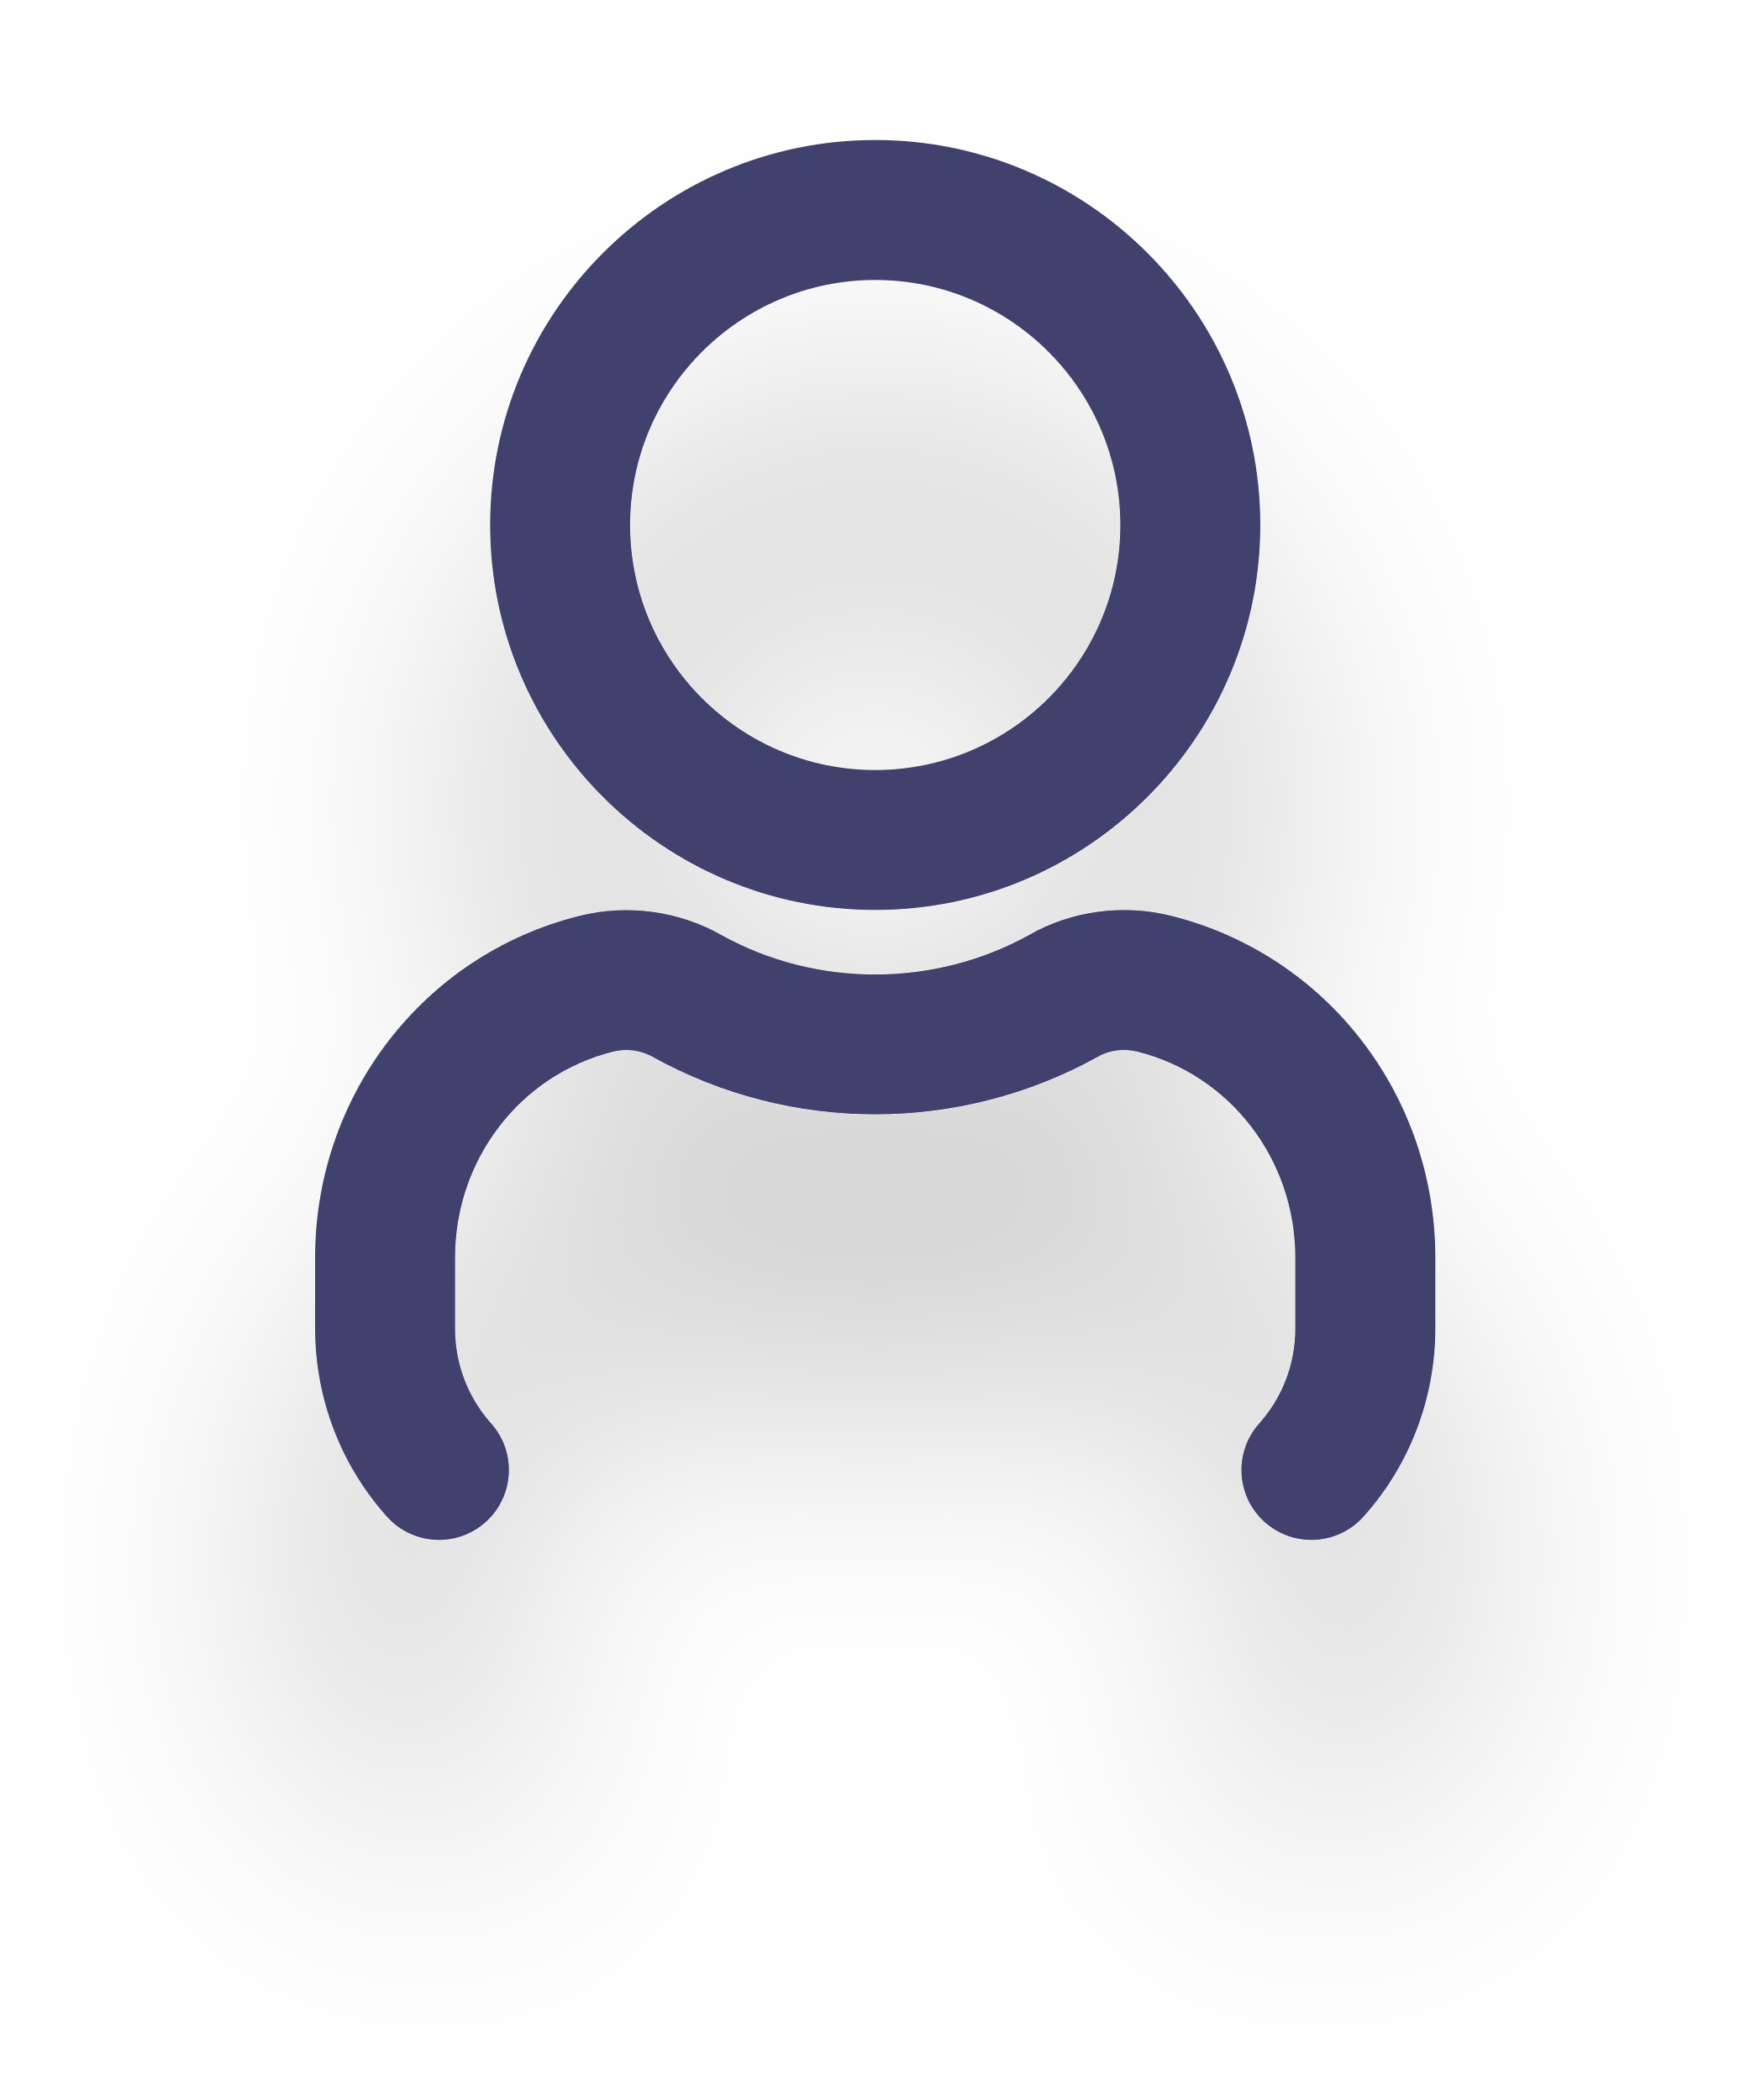
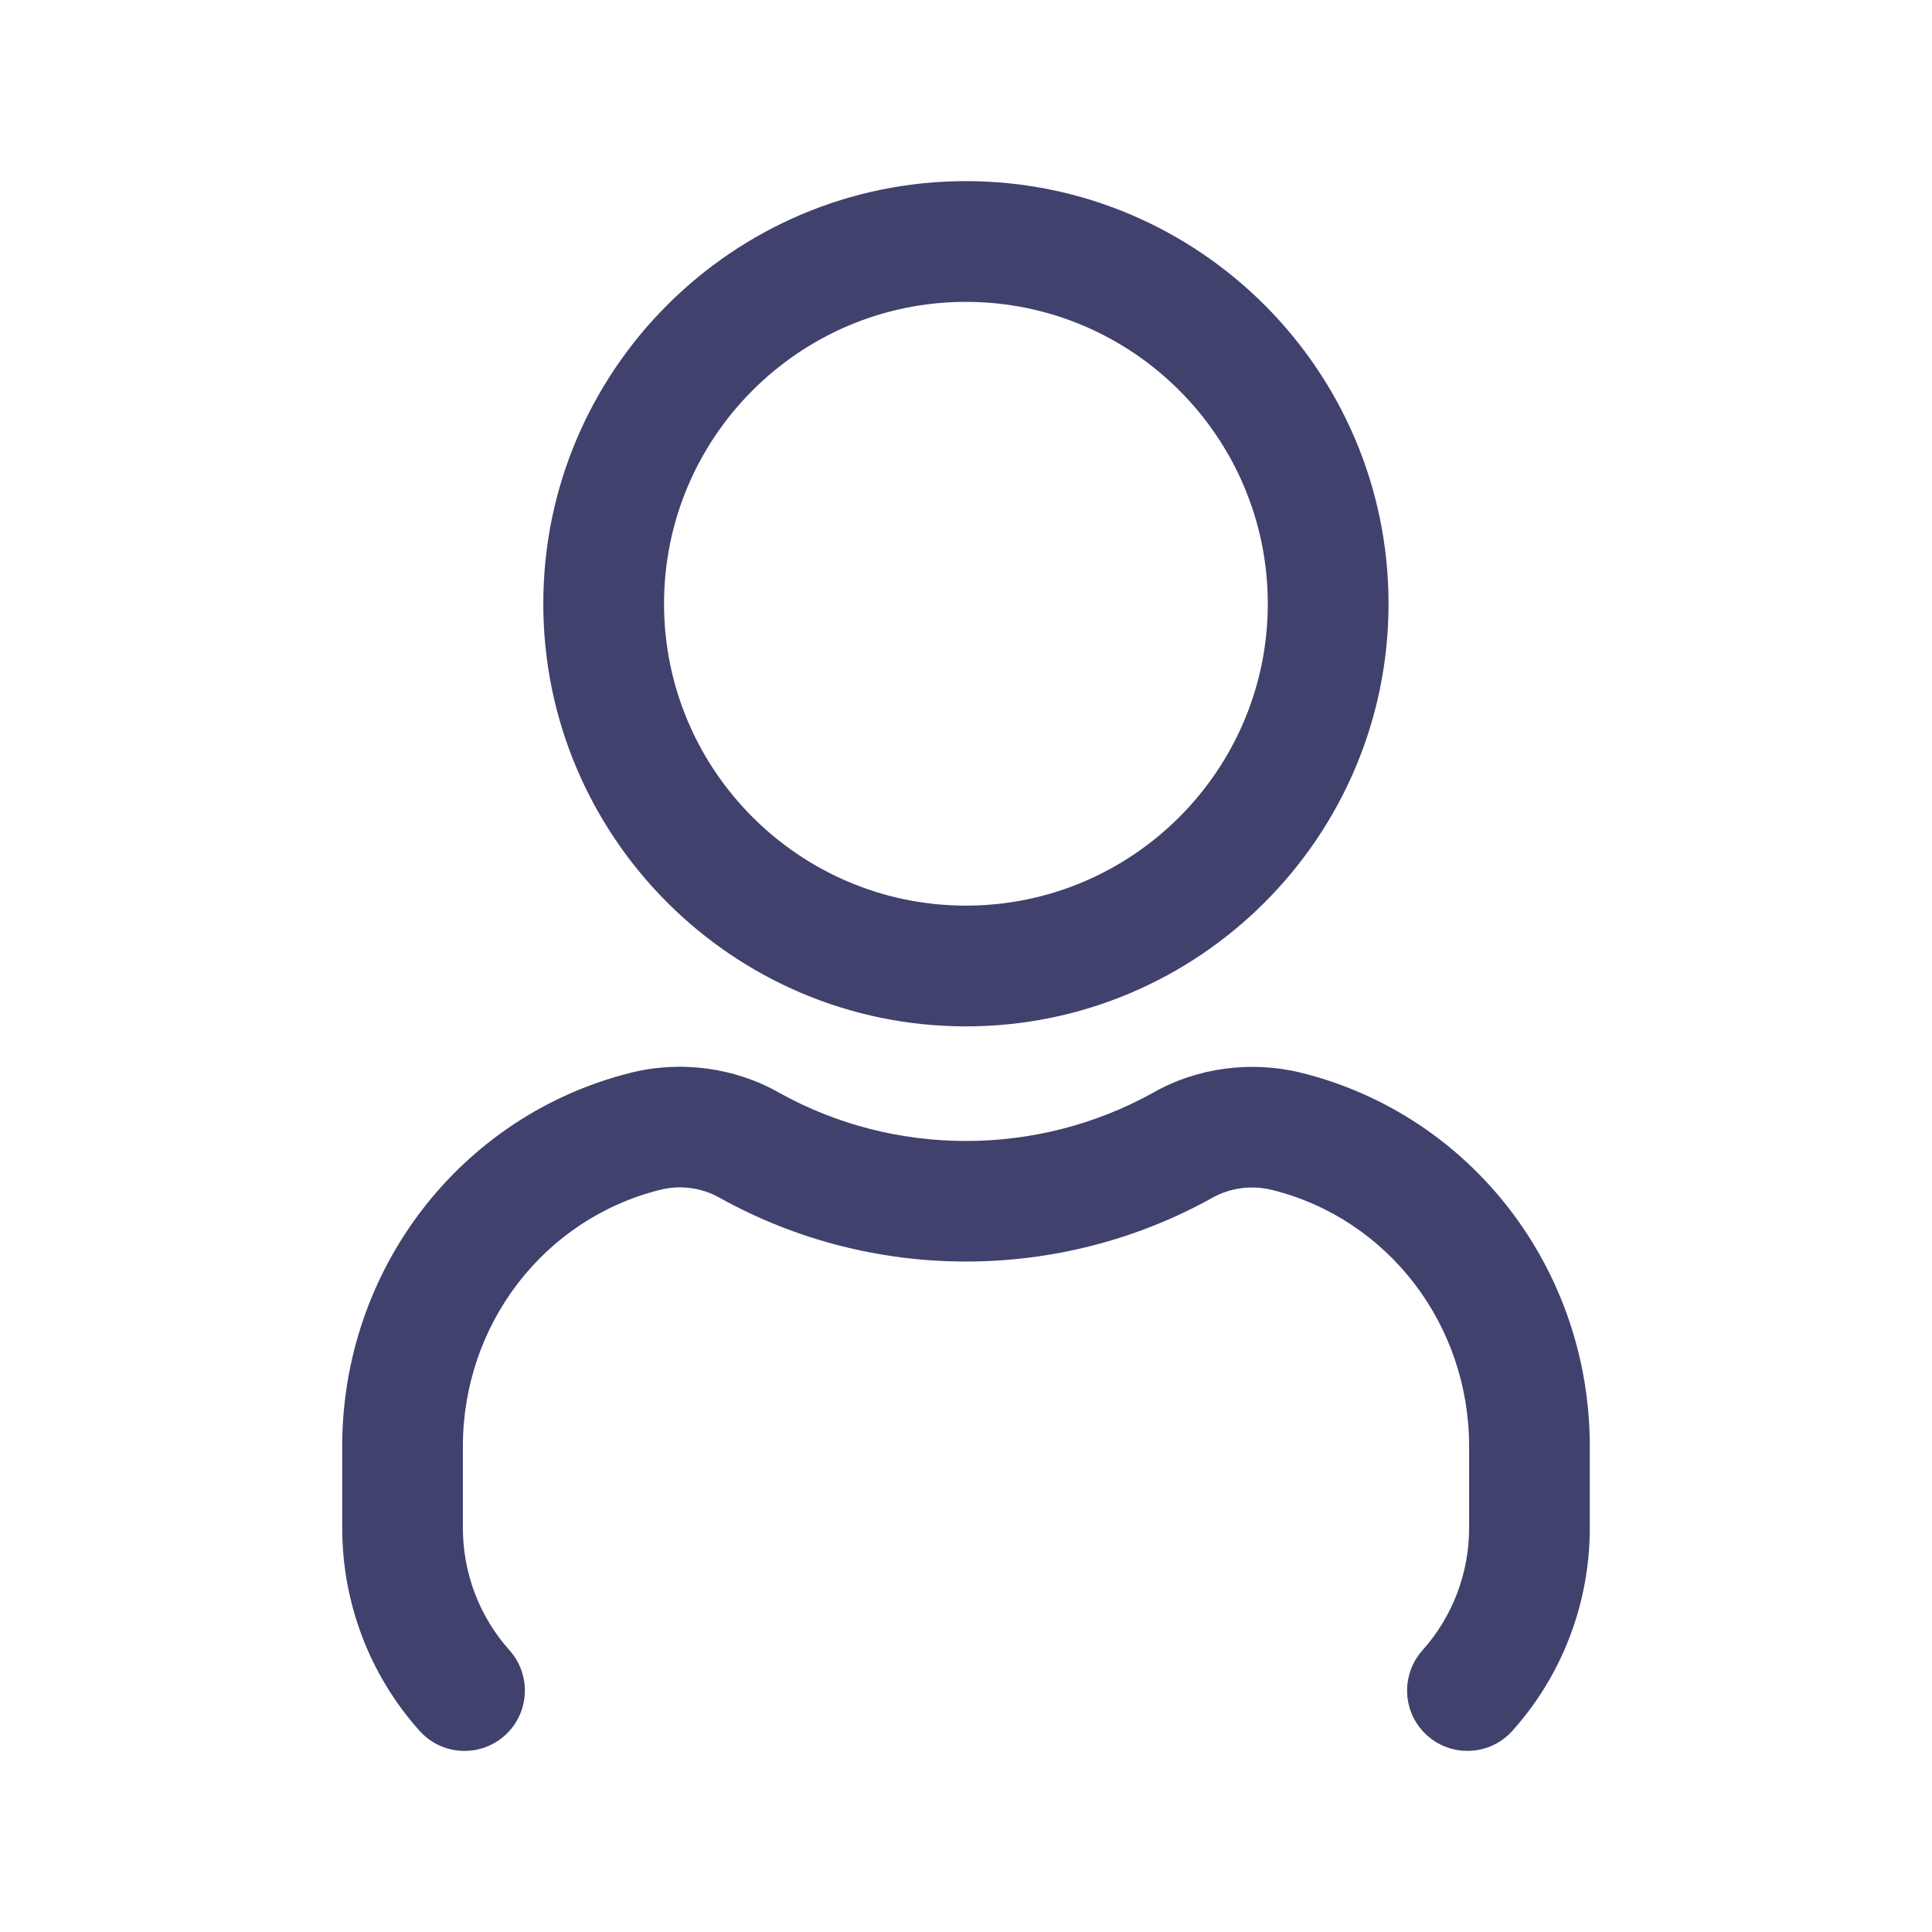
- <svg xmlns="http://www.w3.org/2000/svg" width="25" height="30" viewBox="0 0 25 30" fill="none">
-   <g filter="url(#filter0_d_477_5578)">
-     <path d="M12.5 13C15.533 13 18 10.532 18 7.5C18 4.468 15.533 2 12.5 2C9.467 2 7 4.468 7 7.5C7 10.532 9.467 13 12.5 13ZM12.5 4C14.43 4 16 5.57 16 7.5C16 9.43 14.43 11 12.5 11C10.57 11 9 9.43 9 7.5C9 5.57 10.57 4 12.5 4ZM20.5 17.967V18.978C20.5 19.974 20.136 20.929 19.475 21.667C19.277 21.888 19.004 22 18.729 22C18.492 22 18.253 21.916 18.062 21.745C17.65 21.377 17.616 20.744 17.984 20.333C18.316 19.962 18.499 19.48 18.499 18.978V17.967C18.499 16.568 17.572 15.358 16.246 15.025C16.054 14.977 15.849 15.001 15.685 15.095C13.704 16.197 11.286 16.191 9.324 15.101C9.151 15.002 8.947 14.977 8.755 15.025C7.426 15.358 6.5 16.568 6.5 17.967V18.978C6.5 19.481 6.683 19.962 7.015 20.333C7.383 20.744 7.348 21.377 6.937 21.745C6.525 22.114 5.893 22.078 5.525 21.667C4.864 20.929 4.5 19.974 4.5 18.978V17.967C4.5 15.65 6.049 13.642 8.267 13.085C8.954 12.91 9.698 13.011 10.306 13.358C11.655 14.106 13.336 14.112 14.704 13.352C15.303 13.009 16.047 12.909 16.735 13.084C18.951 13.642 20.5 15.649 20.5 17.967Z" fill="#41416E" />
-   </g>
-   <defs>
-     <filter id="filter0_d_477_5578" x="-3.5" y="0" width="32" height="32" filterUnits="userSpaceOnUse" color-interpolation-filters="sRGB">
-       <feFlood flood-opacity="0" result="BackgroundImageFix" />
-       <feColorMatrix in="SourceAlpha" type="matrix" values="0 0 0 0 0 0 0 0 0 0 0 0 0 0 0 0 0 0 127 0" result="hardAlpha" />
-       <feOffset dy="4" />
-       <feGaussianBlur stdDeviation="2" />
-       <feComposite in2="hardAlpha" operator="out" />
-       <feColorMatrix type="matrix" values="0 0 0 0 0 0 0 0 0 0 0 0 0 0 0 0 0 0 0.25 0" />
-       <feBlend mode="normal" in2="BackgroundImageFix" result="effect1_dropShadow_477_5578" />
-       <feBlend mode="normal" in="SourceGraphic" in2="effect1_dropShadow_477_5578" result="shape" />
-     </filter>
-   </defs>
+ <svg xmlns="http://www.w3.org/2000/svg" width="24" height="24" viewBox="0 0 24 24" fill="none">
+   <path d="M11.999 12.75C14.894 12.75 17.249 10.395 17.249 7.5C17.249 4.605 14.894 2.25 11.999 2.25C9.104 2.25 6.749 4.605 6.749 7.5C6.749 10.395 9.104 12.75 11.999 12.75ZM11.999 3.75C14.067 3.75 15.749 5.432 15.749 7.5C15.749 9.568 14.067 11.25 11.999 11.25C9.931 11.25 8.249 9.568 8.249 7.5C8.249 5.432 9.931 3.75 11.999 3.75ZM19.749 17.967V18.978C19.749 19.913 19.408 20.809 18.788 21.5C18.64 21.666 18.435 21.75 18.229 21.75C18.051 21.75 17.872 21.687 17.729 21.559C17.42 21.283 17.395 20.809 17.671 20.5C18.044 20.083 18.25 19.543 18.25 18.979V17.968C18.25 16.454 17.246 15.144 15.807 14.783C15.554 14.719 15.282 14.754 15.061 14.879C13.16 15.937 10.834 15.933 8.945 14.882C8.719 14.753 8.447 14.716 8.194 14.782C6.755 15.144 5.75 16.454 5.75 17.968V18.979C5.75 19.544 5.956 20.084 6.329 20.5C6.605 20.809 6.579 21.283 6.271 21.559C5.961 21.836 5.487 21.809 5.212 21.501C4.592 20.809 4.251 19.913 4.251 18.979V17.968C4.251 15.766 5.722 13.858 7.828 13.328C8.451 13.17 9.128 13.26 9.682 13.576C11.112 14.372 12.884 14.375 14.326 13.573C14.873 13.261 15.55 13.172 16.175 13.329C18.278 13.856 19.749 15.764 19.749 17.967Z" fill="#41416E" />
</svg>
